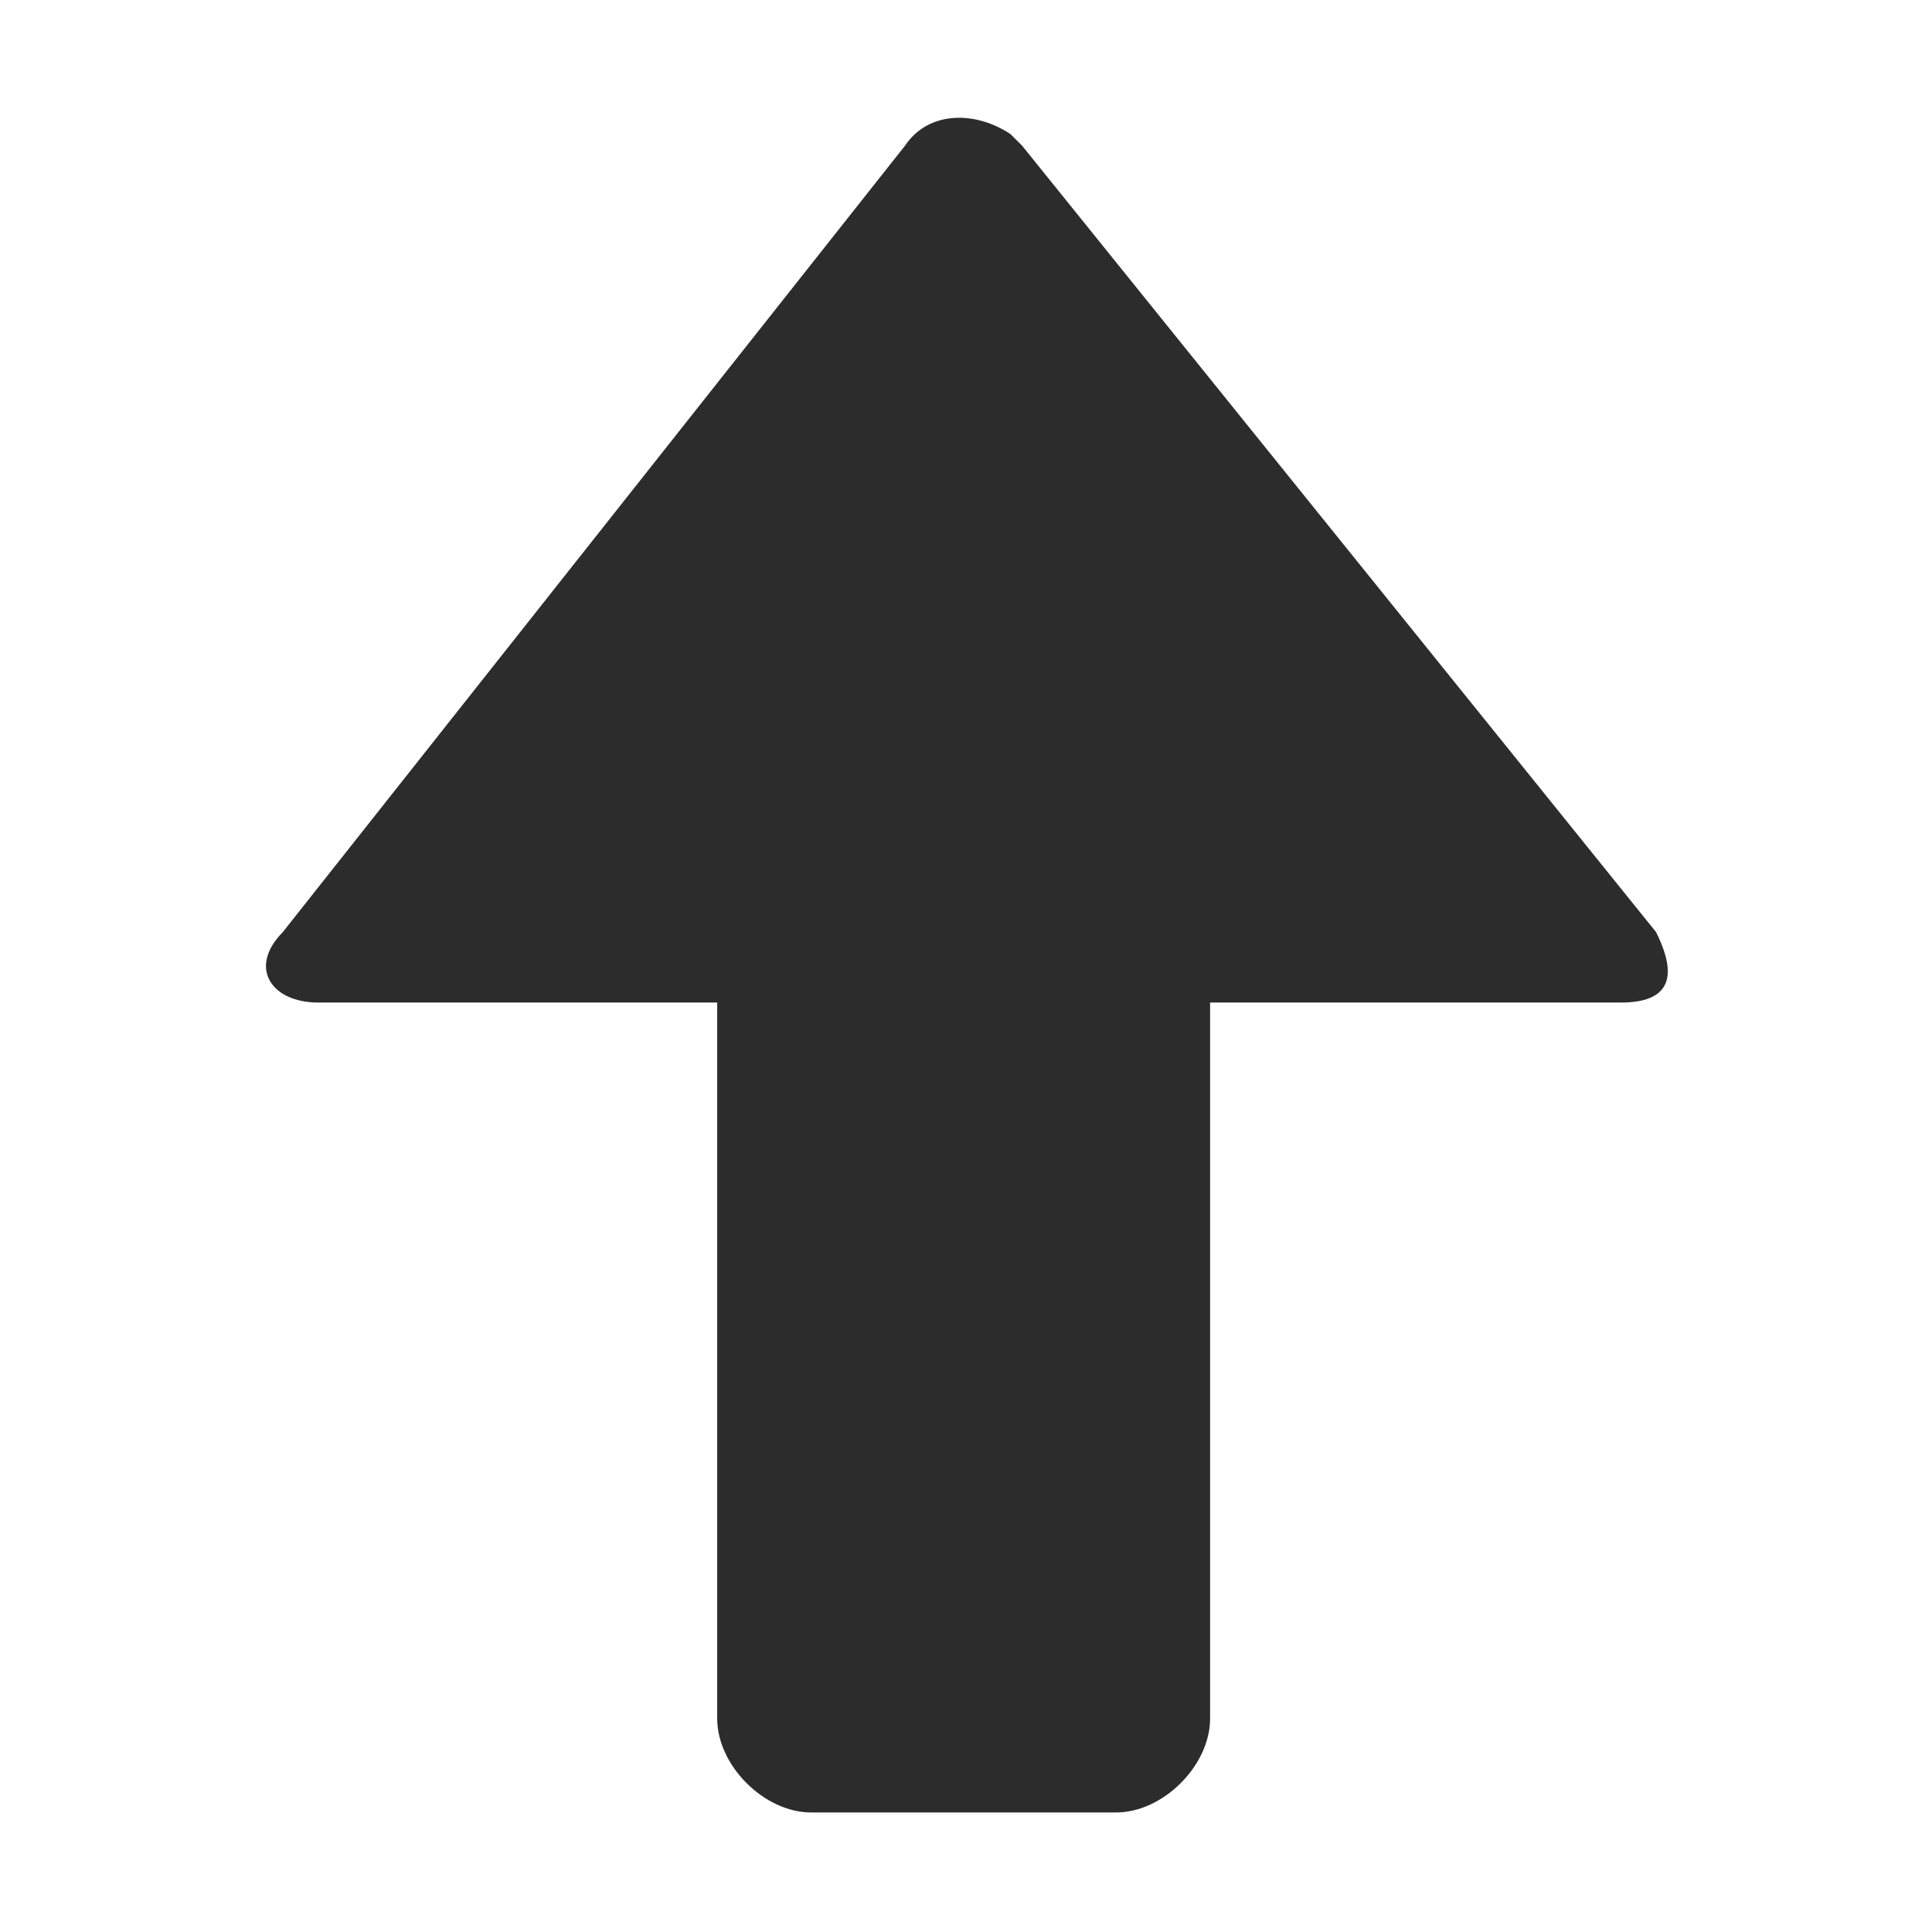
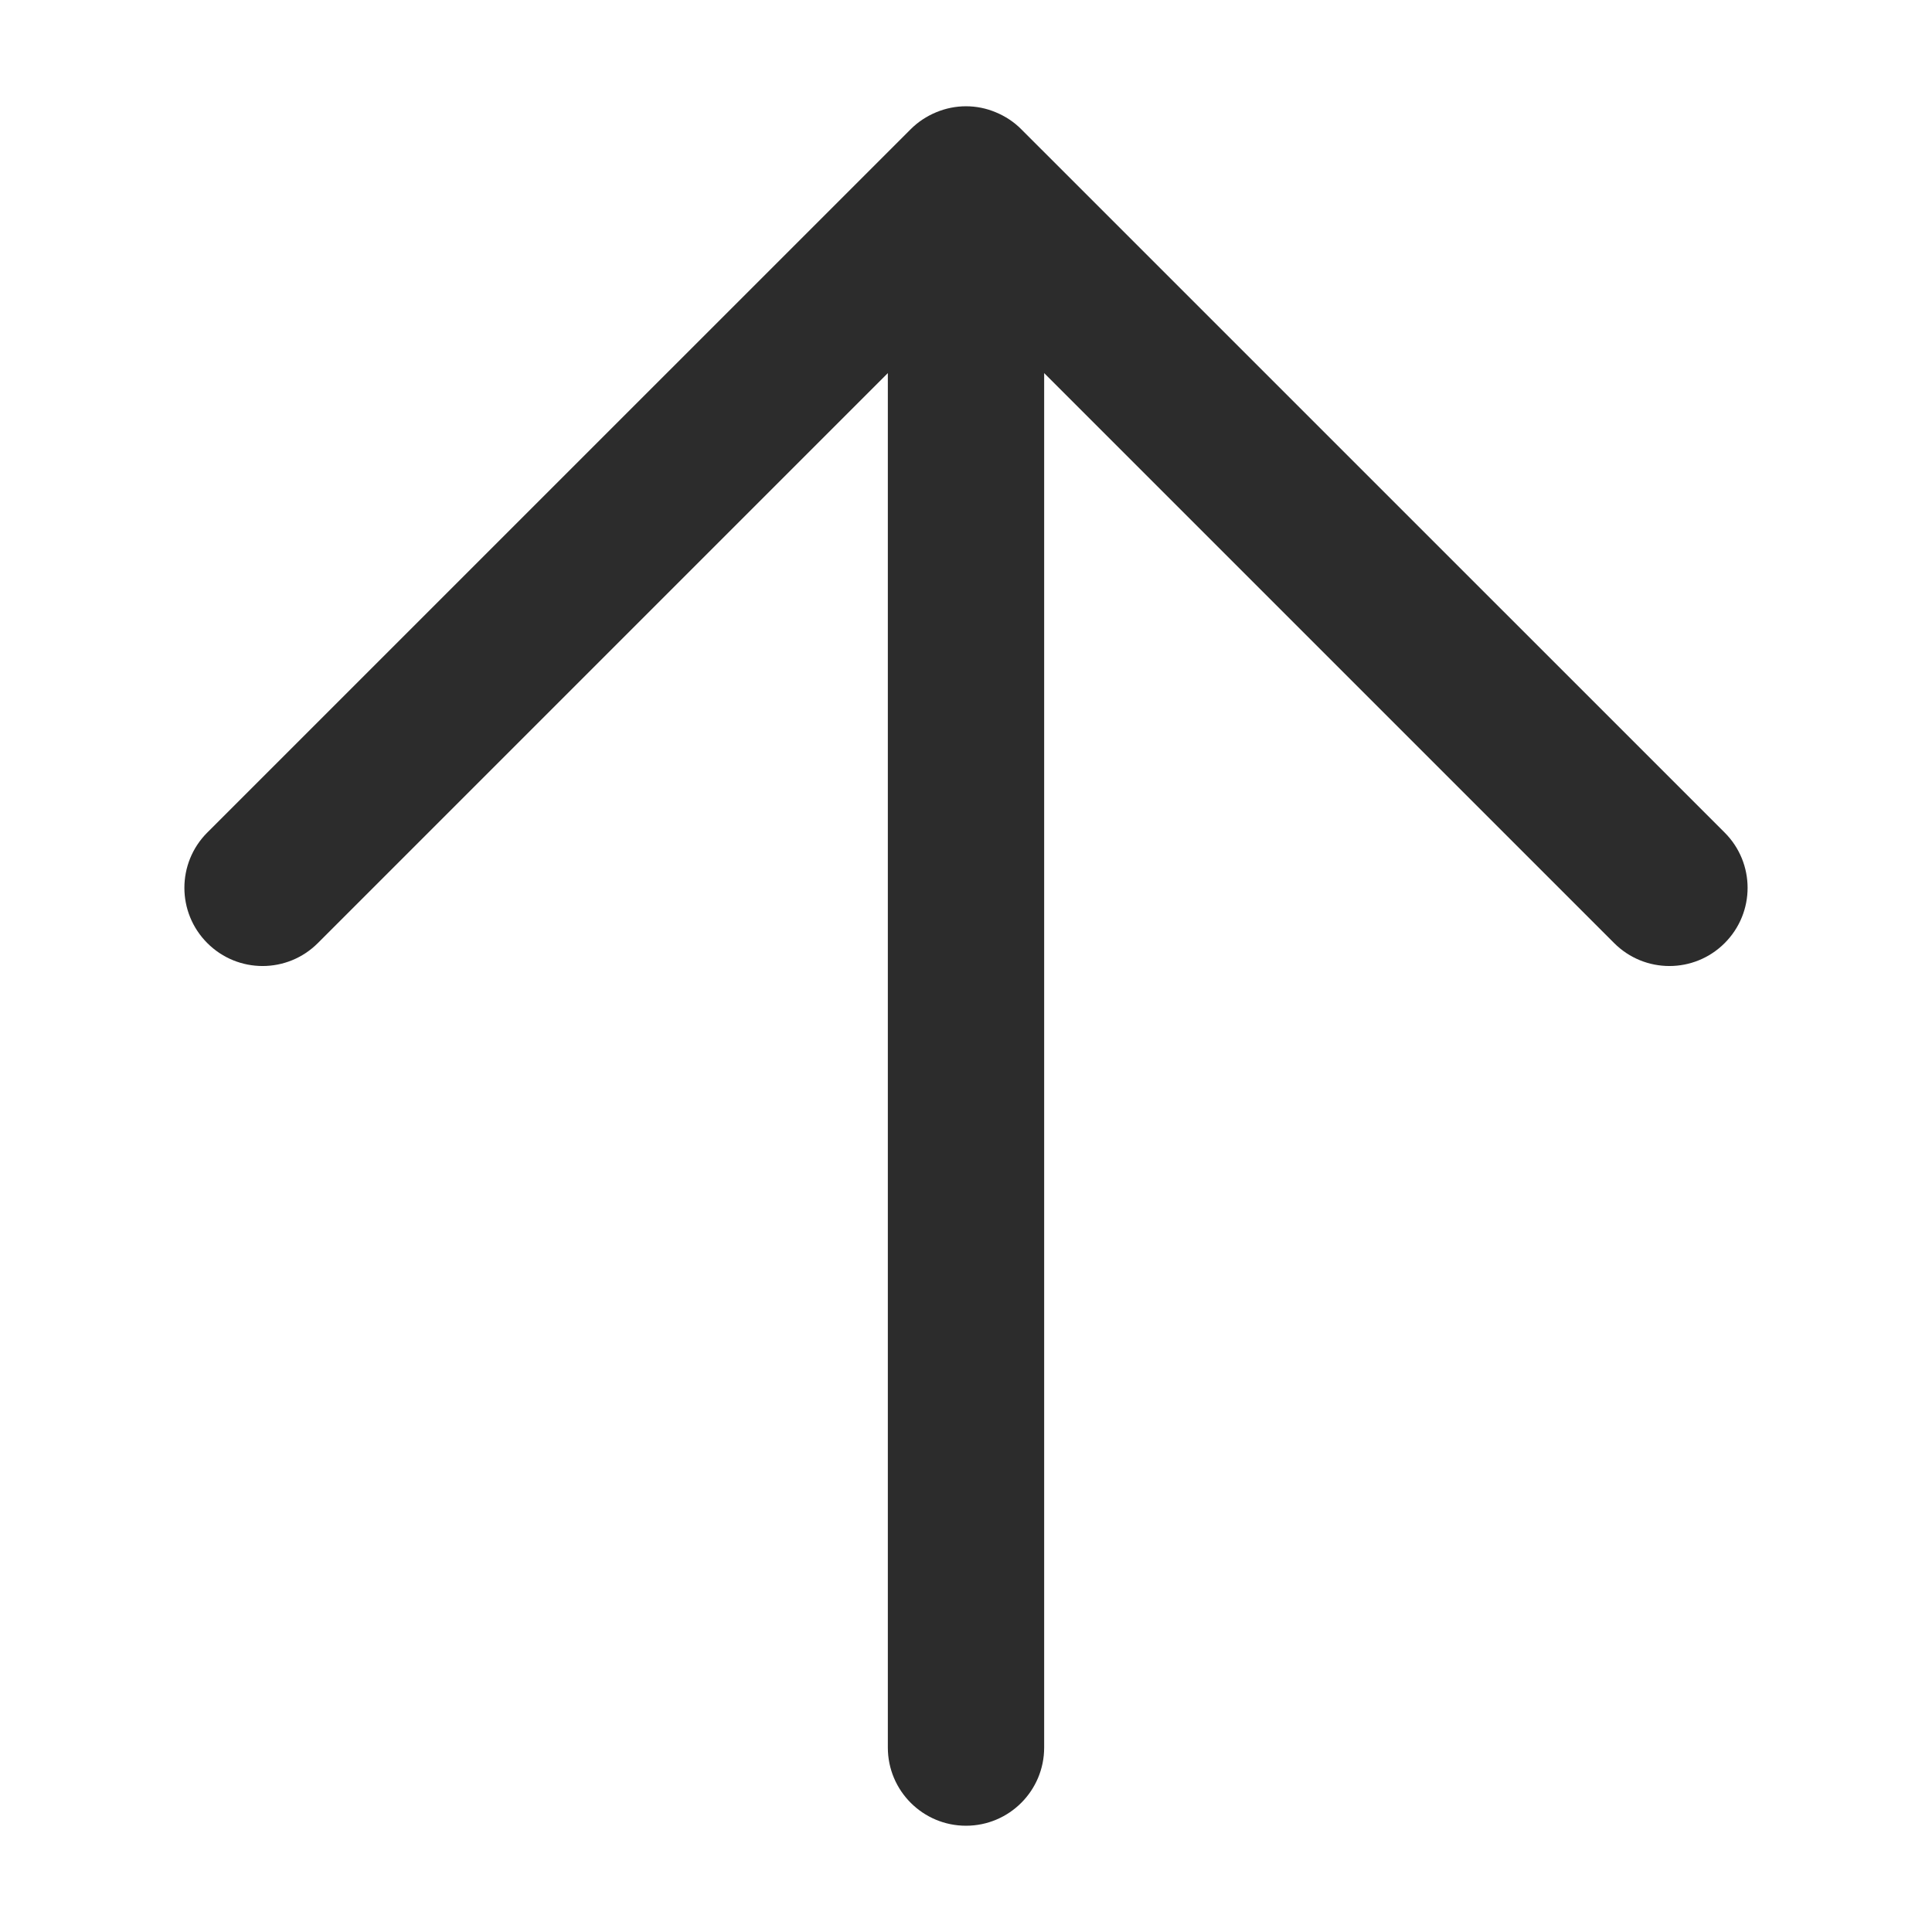
- <svg xmlns="http://www.w3.org/2000/svg" t="1774705582861" class="icon" viewBox="0 0 1024 1024" version="1.1" p-id="3689" width="64" height="64">
-   <path d="M877.742 494.03L541.822 77.321l-6.221-6.223c-18.672-12.443-43.562-12.443-56.004 6.223l-329.703 416.709c-18.573 18.784-6.125 37.34 18.771 37.34h211.463v379.486c0 24.889 24.895 49.782 49.784 49.782h161.684c24.89 0 49.782-24.89 49.782-49.782V531.369h217.696c24.889 0 31.109-12.443 18.671-37.341h-0.002z" fill="#2c2c2c" p-id="3690" />
+ <svg xmlns="http://www.w3.org/2000/svg" t="1775603240341" class="icon" viewBox="0 0 1024 1024" version="1.1" p-id="3149" width="64" height="64">
+   <path d="M109.885 499.862c16.197 16.197 42.378 16.197 58.575 0L470.575 197.748 470.575 926.252c0 22.867 18.559 41.425 41.425 41.425s41.425-18.559 41.425-41.425l0-728.504 302.114 302.114c16.197 16.197 42.378 16.197 58.575 0s16.197-42.378-1e-8-58.575l-372.827-372.786c-3.811-3.853-8.409-6.877-13.505-8.989C522.771 57.4 517.385 56.323 512 56.323s-10.771 1.077-15.824 3.19c-5.095 2.113-9.652 5.137-13.505 8.989l-372.827 372.786C93.688 457.484 93.688 483.665 109.885 499.862z" fill="#2c2c2c" p-id="3150" />
</svg>
